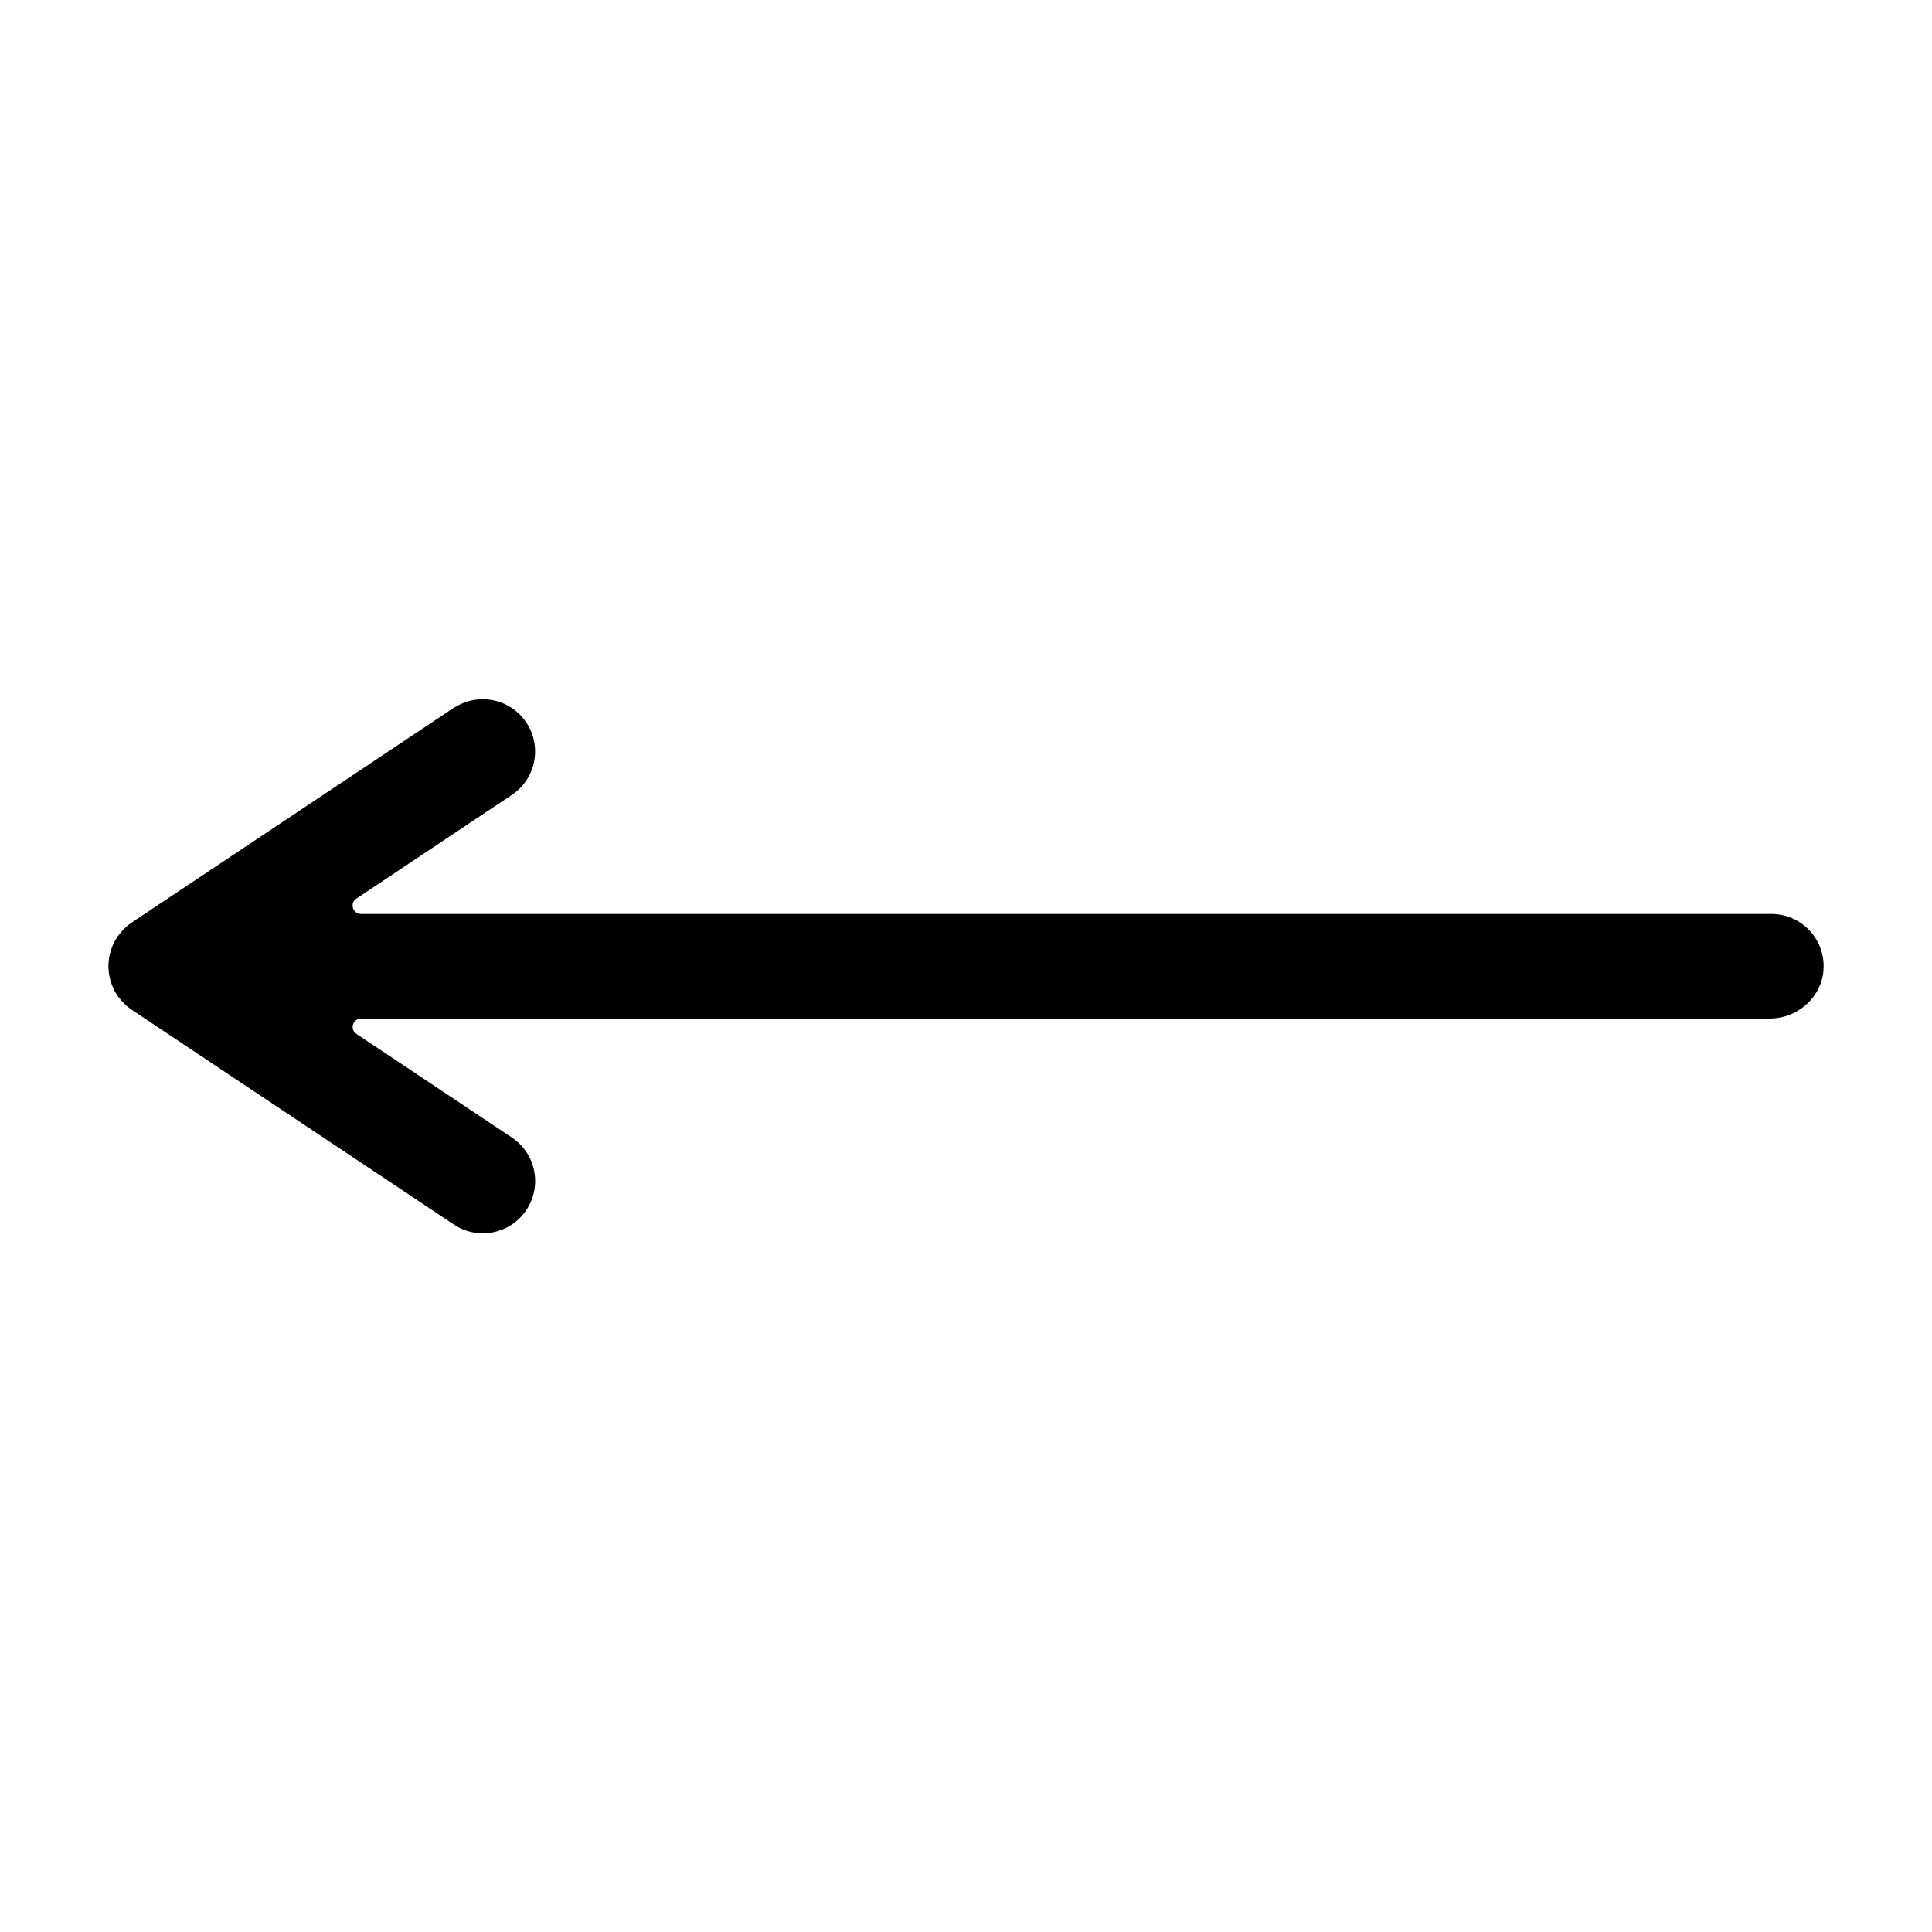
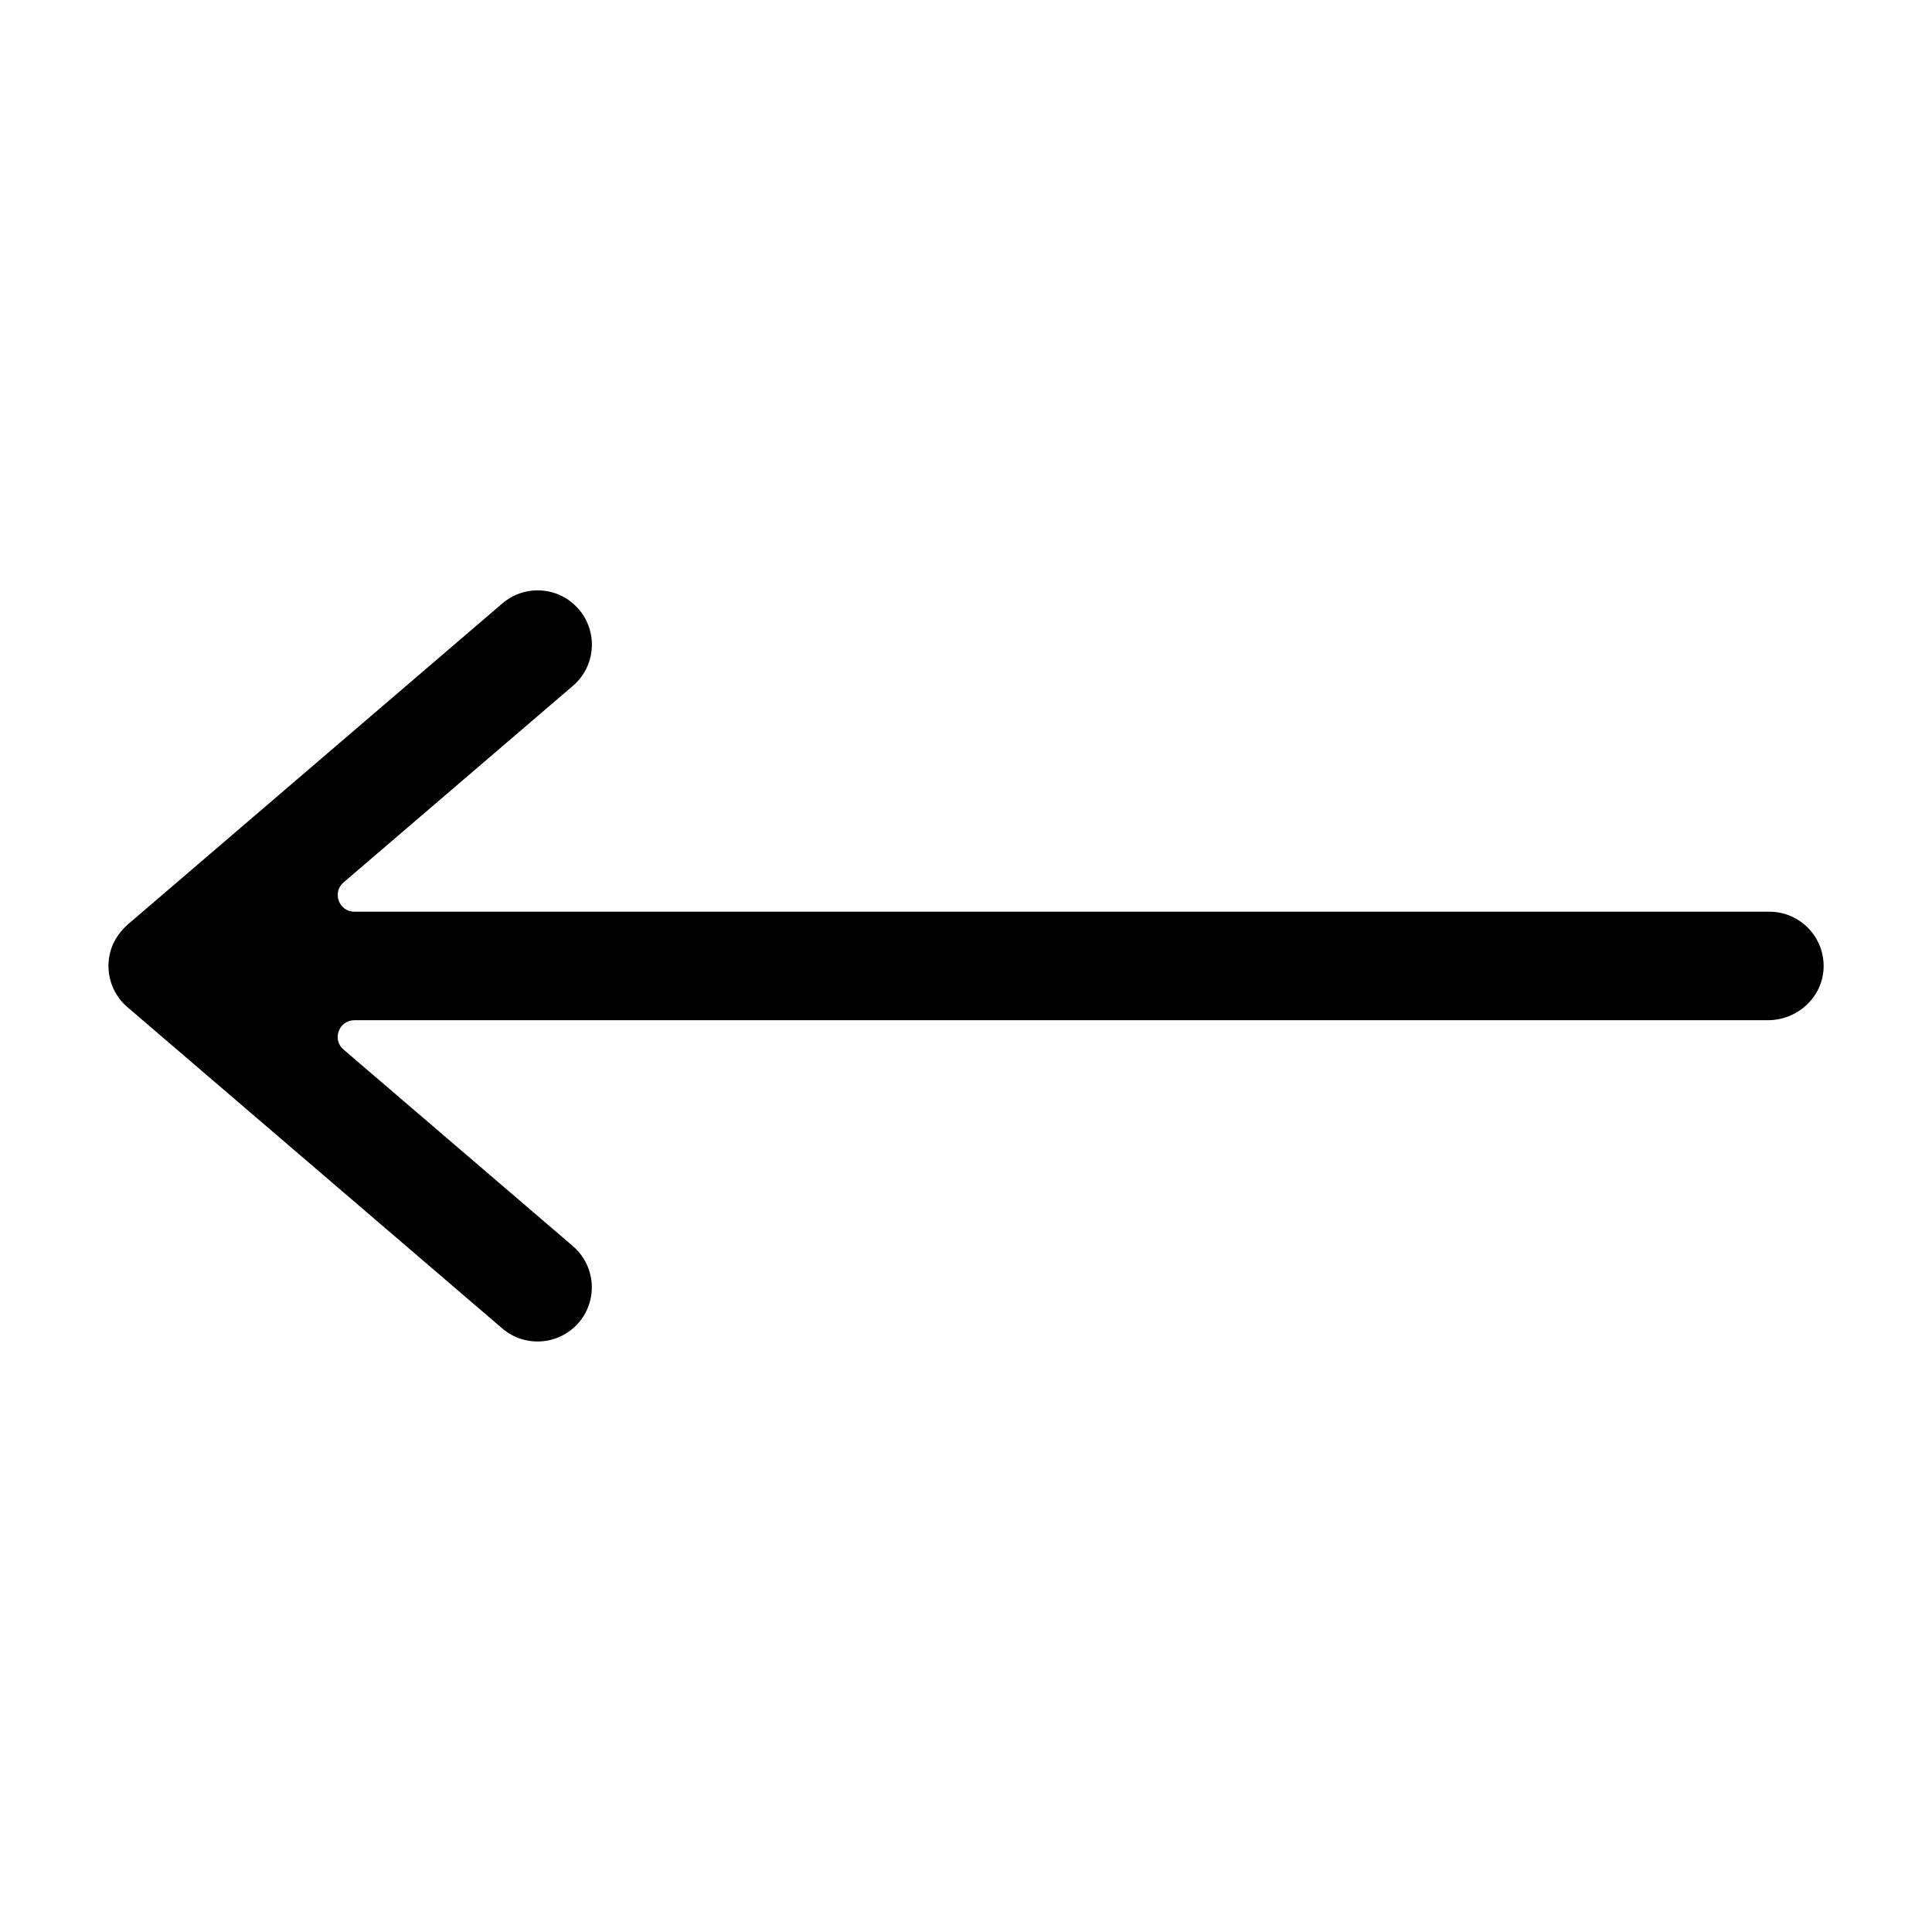
<svg xmlns="http://www.w3.org/2000/svg" version="1.1" width="32" height="32" viewBox="0 0 32 32">
-   <path fill="#000" d="M7.517 11.723l-5.335 3.557c-0 0-0.001 0-0.001 0.001-0.027 0.018-0.053 0.038-0.078 0.060-0.007 0.006-0.014 0.012-0.021 0.019-0.017 0.016-0.034 0.032-0.050 0.049-0.007 0.008-0.015 0.016-0.022 0.024-0.016 0.018-0.031 0.037-0.045 0.056-0.005 0.007-0.010 0.013-0.015 0.020-0.019 0.027-0.036 0.055-0.052 0.084-0 0.001-0.001 0.002-0.001 0.003-0.015 0.028-0.028 0.056-0.039 0.086-0.003 0.007-0.005 0.015-0.008 0.023-0.009 0.023-0.016 0.047-0.023 0.071-0.002 0.009-0.005 0.018-0.007 0.027-0.006 0.024-0.010 0.048-0.014 0.073-0.001 0.009-0.003 0.018-0.004 0.027-0.004 0.033-0.006 0.066-0.006 0.1s0.002 0.067 0.006 0.1c0.001 0.009 0.003 0.018 0.004 0.027 0.004 0.025 0.008 0.049 0.014 0.073 0.002 0.009 0.005 0.018 0.007 0.027 0.007 0.024 0.014 0.048 0.023 0.071 0.003 0.008 0.005 0.015 0.008 0.023 0.012 0.029 0.025 0.058 0.039 0.086 0 0.001 0.001 0.002 0.001 0.003 0.016 0.029 0.033 0.057 0.052 0.084 0.005 0.007 0.010 0.013 0.015 0.020 0.014 0.019 0.029 0.038 0.045 0.056 0.007 0.008 0.014 0.016 0.022 0.024 0.016 0.017 0.033 0.033 0.050 0.049 0.007 0.006 0.014 0.013 0.021 0.019 0.025 0.021 0.051 0.041 0.078 0.059 0 0 0.001 0.001 0.001 0.001l5.335 3.557c0.398 0.265 0.935 0.158 1.201-0.24s0.158-0.935-0.24-1.201l-2.575-1.717c-0.114-0.076-0.060-0.254 0.077-0.254h23.331c0.477 0 0.886-0.373 0.894-0.85 0.009-0.486-0.382-0.882-0.866-0.882h-23.36c-0.137 0-0.191-0.178-0.077-0.254l2.575-1.717c0.25-0.167 0.386-0.441 0.386-0.721 0-0.165-0.047-0.332-0.146-0.479-0.265-0.398-0.803-0.505-1.201-0.24z" />
+   <path fill="#000" d="M9.586 21.907c0.323-0.377 0.279-0.944-0.097-1.267l-3.799-3.256c-0.195-0.167-0.077-0.486 0.18-0.486h23.411c0.484 0 0.9-0.372 0.923-0.855 0.024-0.516-0.387-0.942-0.897-0.942h-23.436c-0.257 0-0.375-0.319-0.18-0.486l3.799-3.256c0.377-0.323 0.42-0.89 0.097-1.267s-0.89-0.42-1.267-0.097l-6.194 5.309c-0.134 0.115-0.238 0.262-0.29 0.43-0.107 0.352 0.008 0.719 0.274 0.947l6.209 5.322c0.377 0.323 0.944 0.279 1.267-0.097z" />
</svg>
